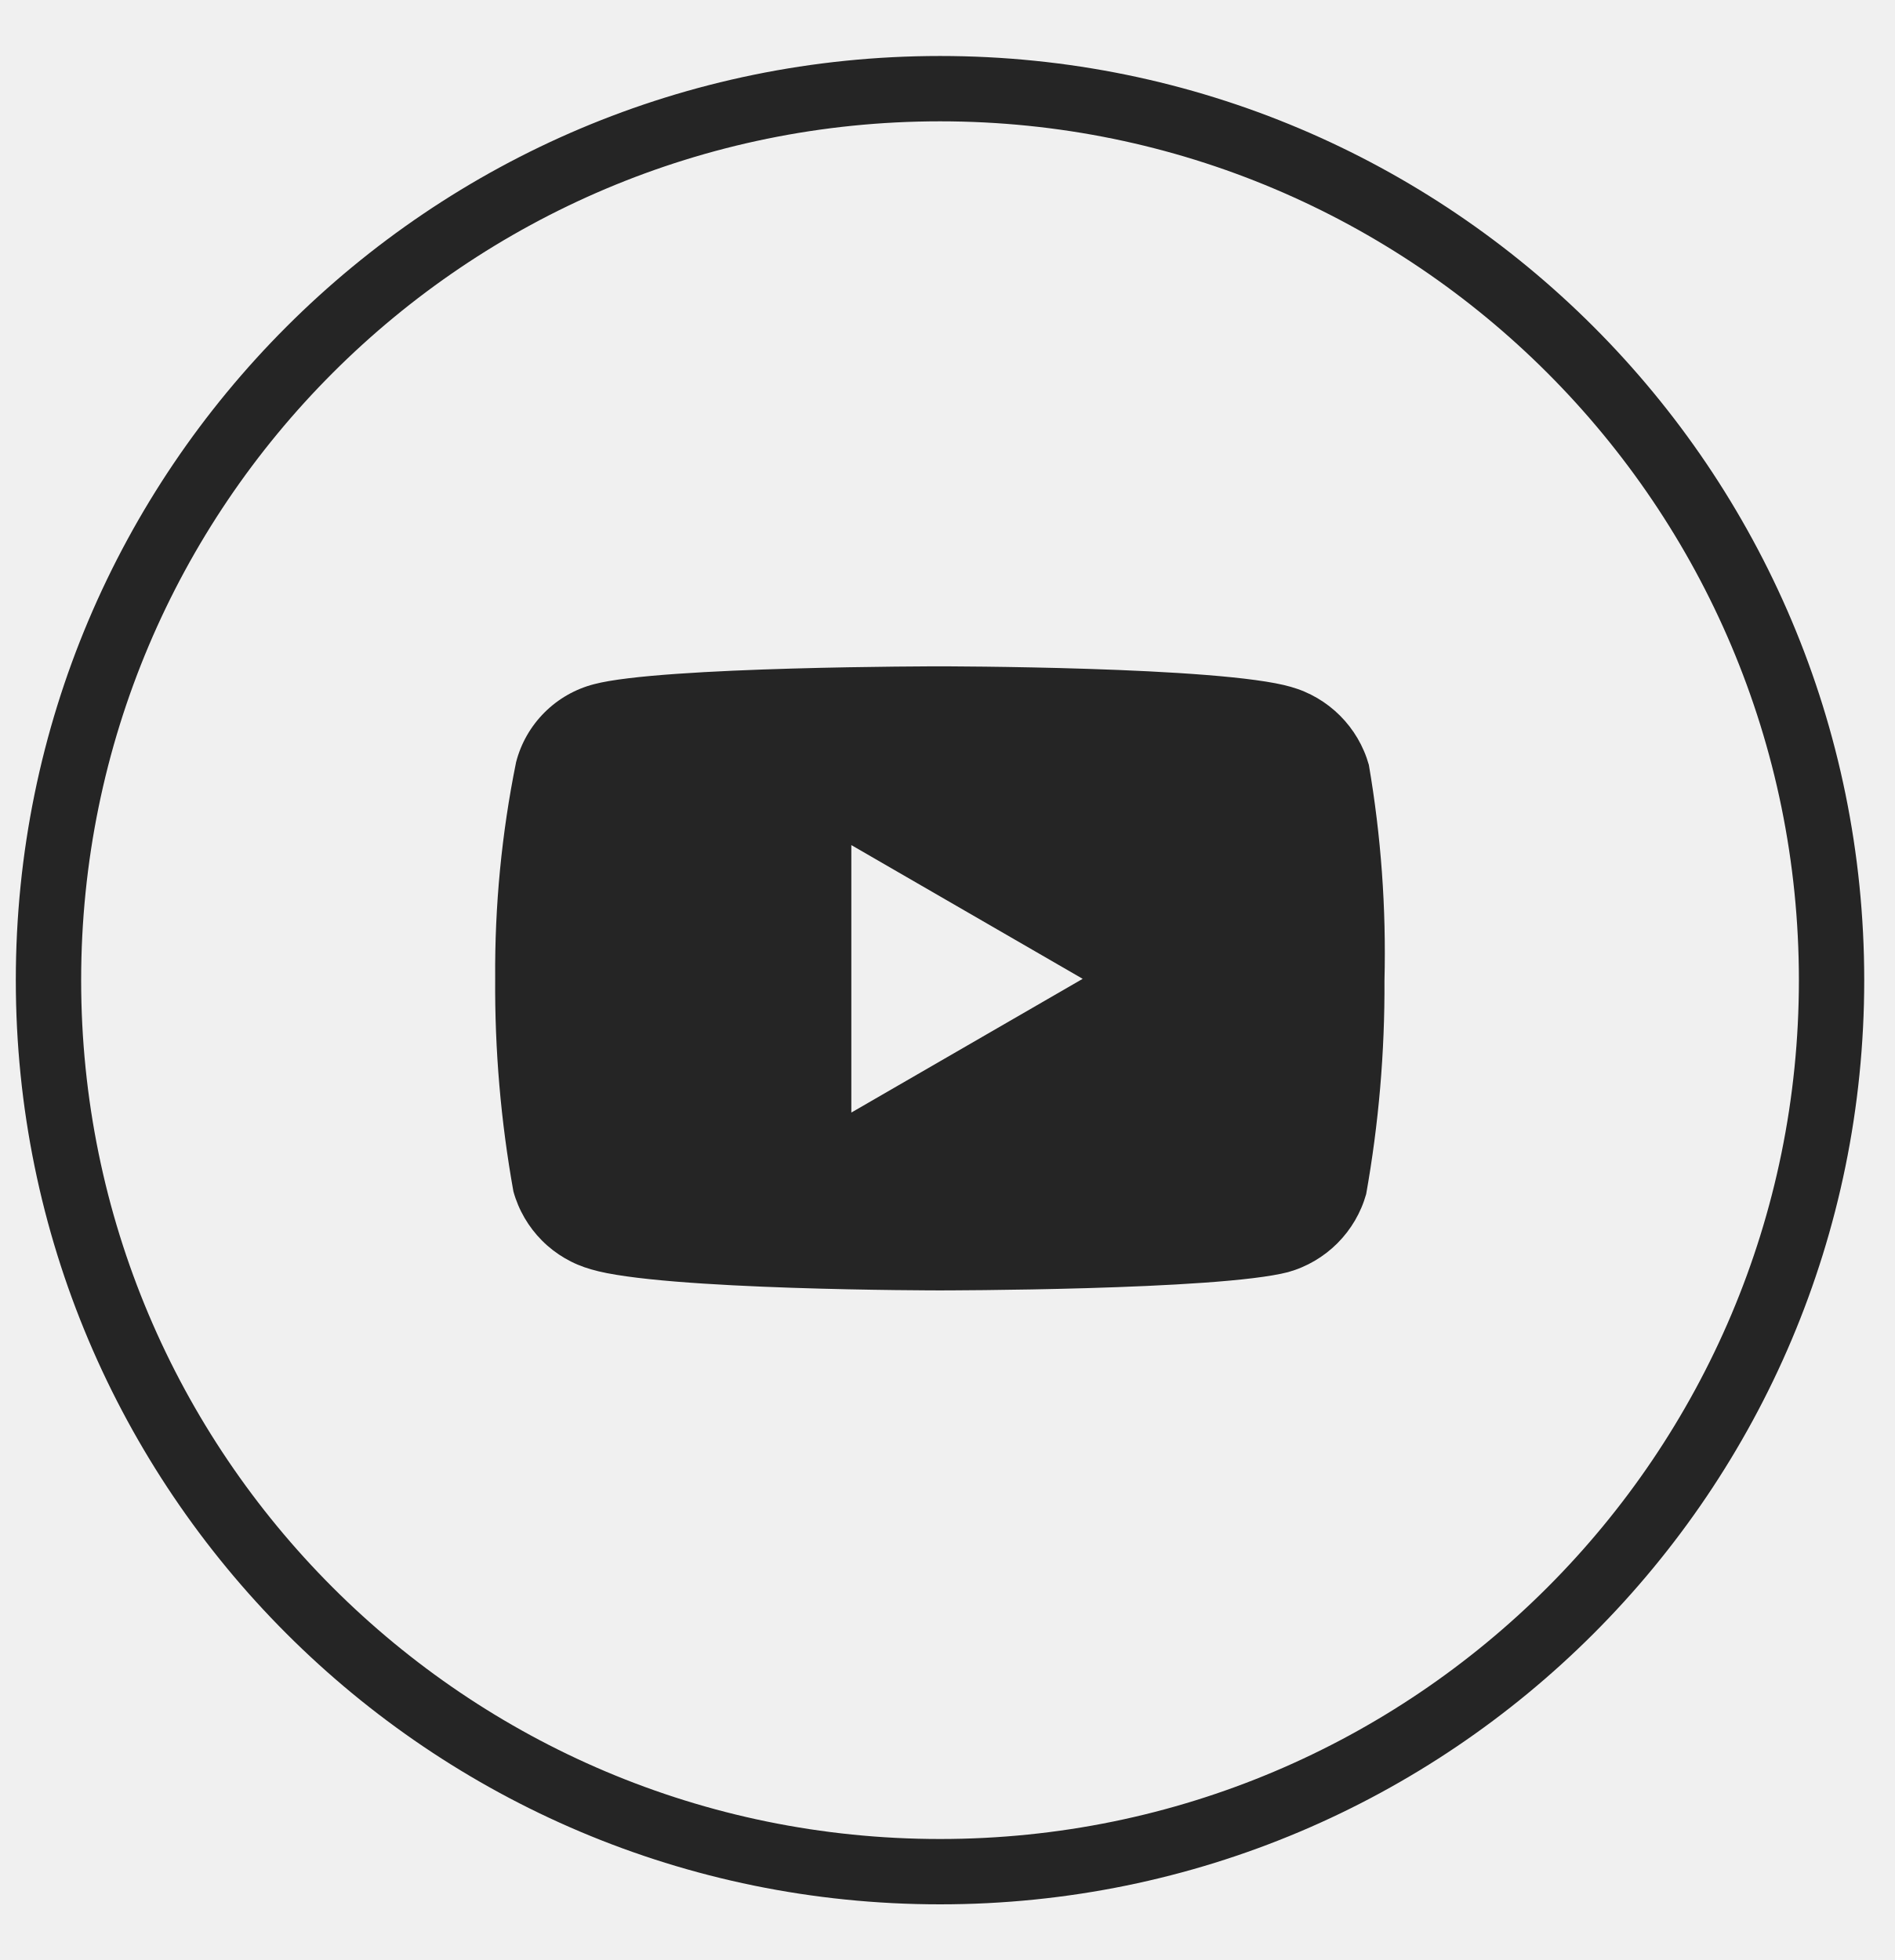
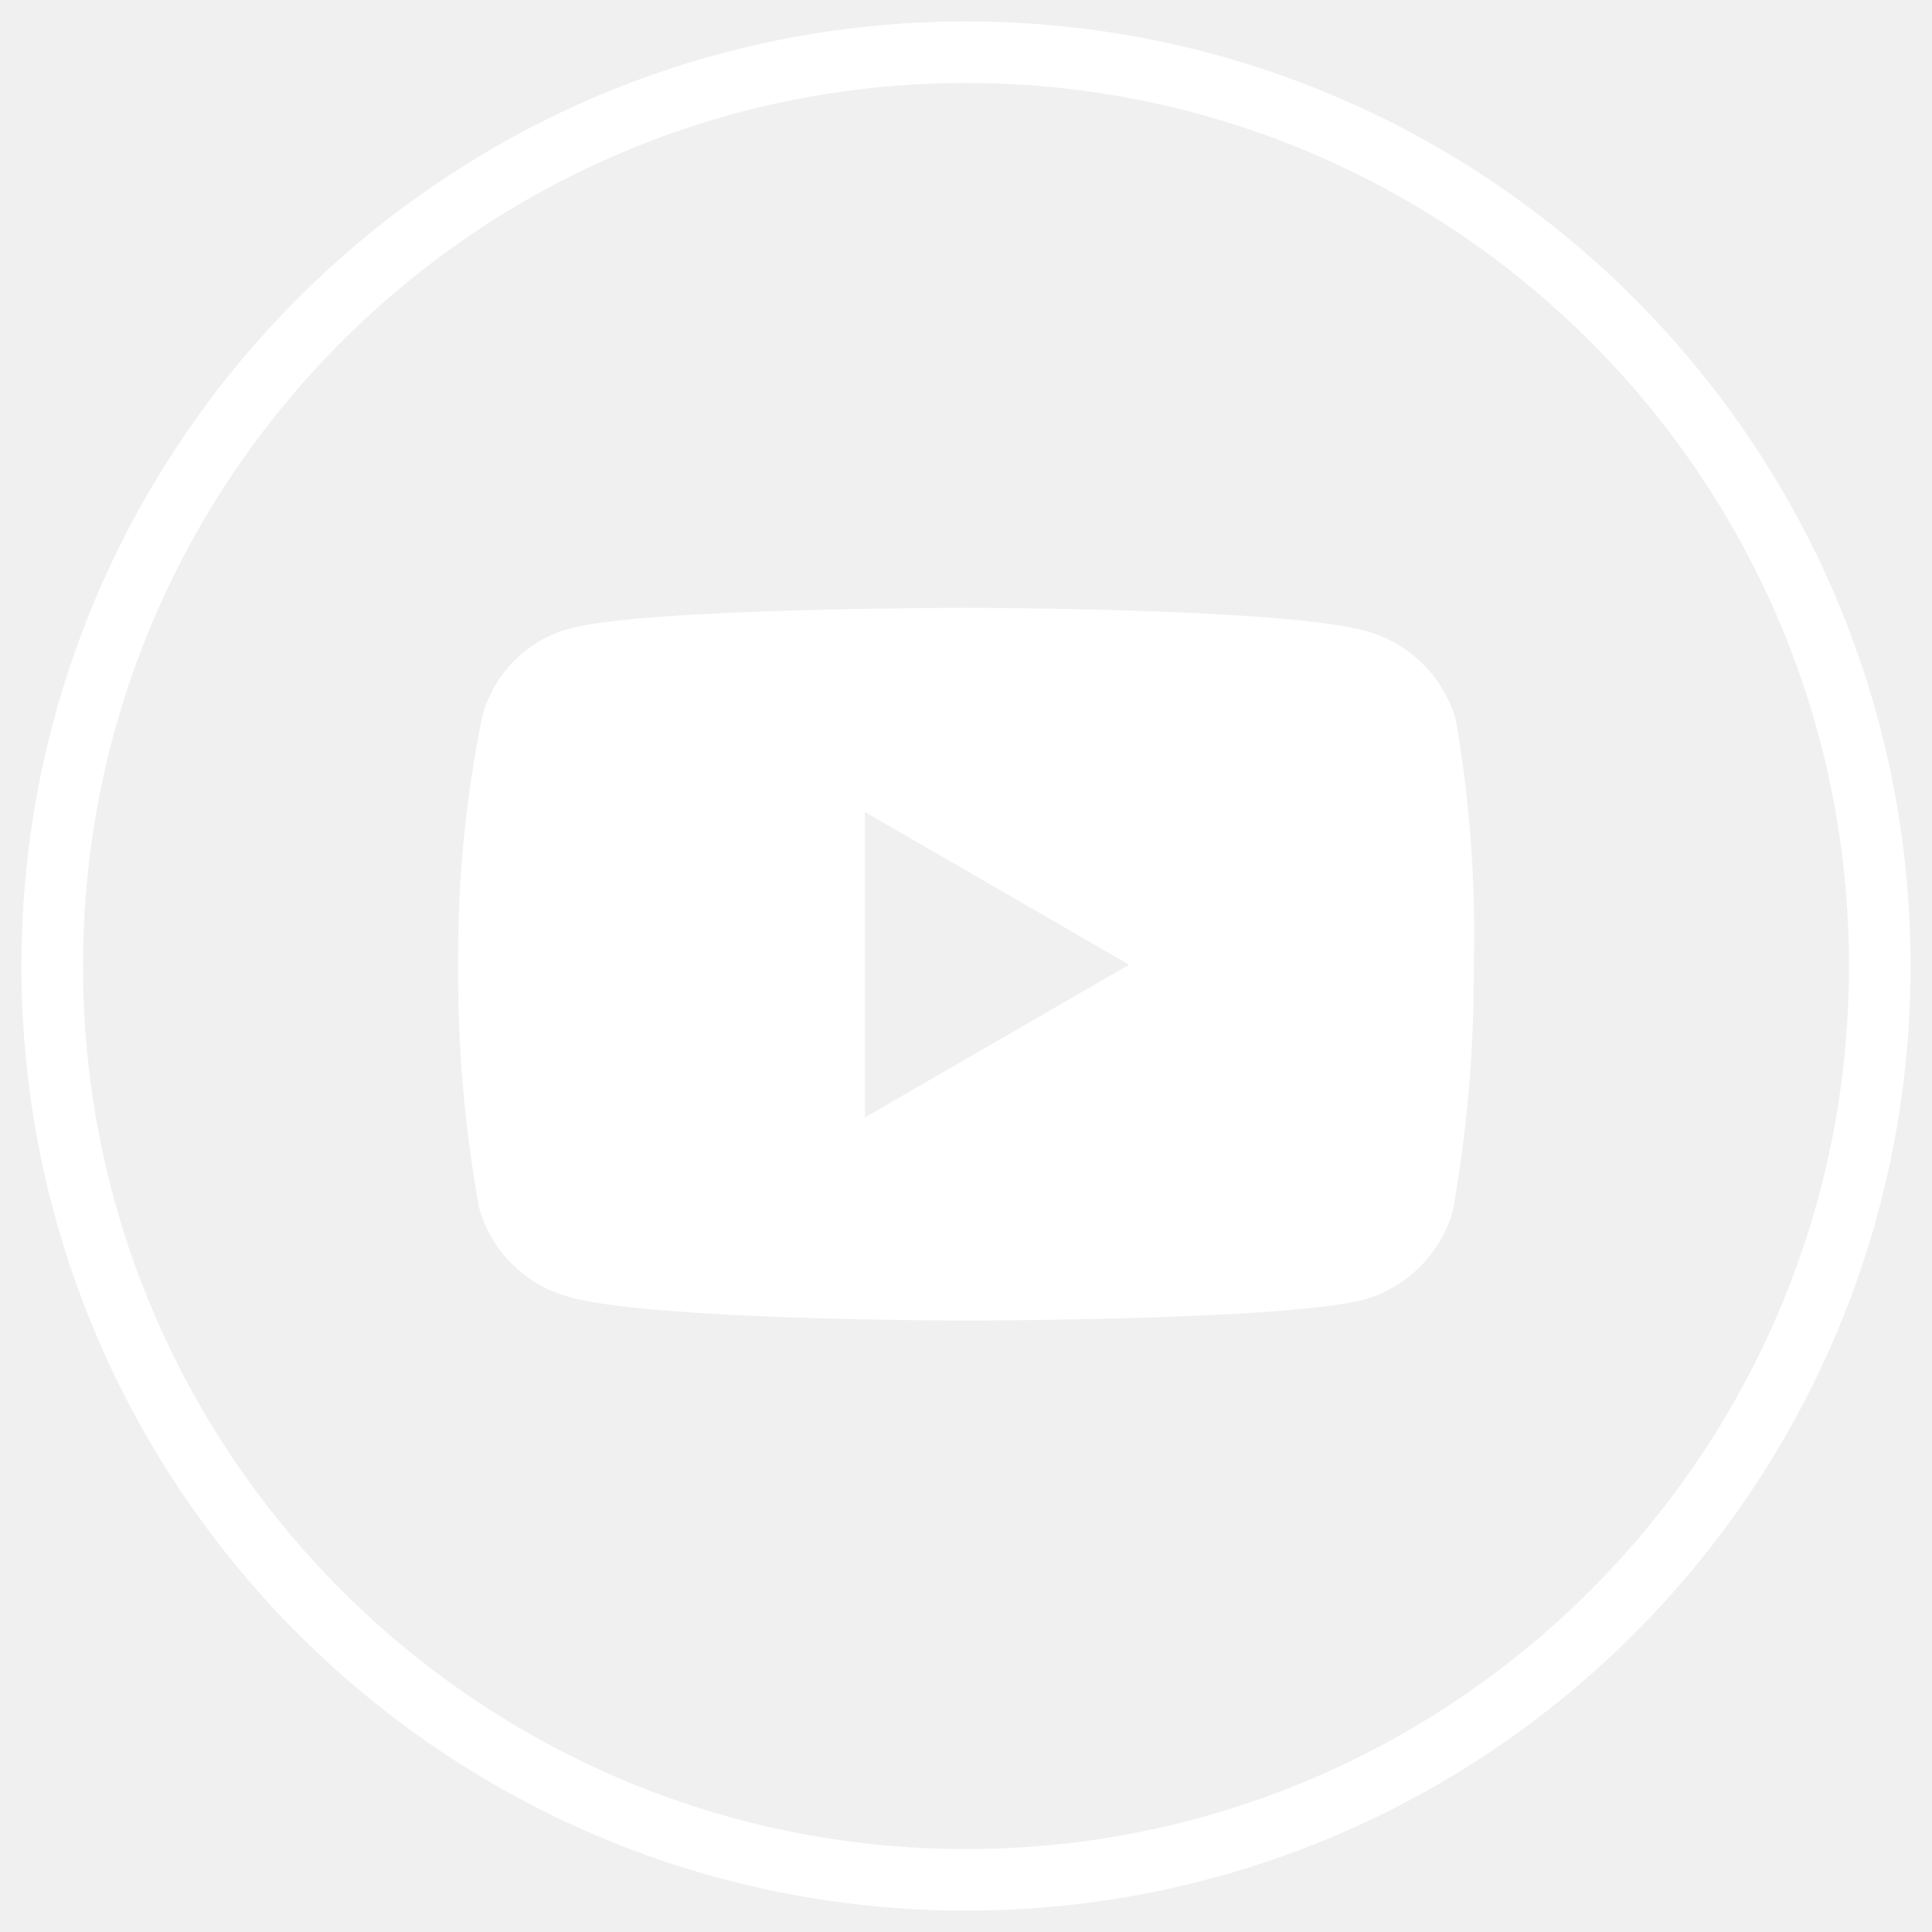
- <svg xmlns="http://www.w3.org/2000/svg" width="29" height="30" viewBox="0 0 29 30" fill="none">
-   <path d="M27.533 15.003C27.533 7.743 21.648 1.857 14.388 1.857C7.128 1.857 1.242 7.743 1.242 15.003C1.242 22.263 7.128 28.148 14.388 28.148C21.648 28.148 27.533 22.263 27.533 15.003ZM28.533 15.003C28.533 22.815 22.2 29.148 14.388 29.148C6.575 29.148 0.242 22.815 0.242 15.003C0.242 7.191 6.575 0.857 14.388 0.857C22.2 0.857 28.533 7.191 28.533 15.003Z" fill="#252525" />
-   <path fill-rule="evenodd" clip-rule="evenodd" d="M20.951 11.707C20.871 11.422 20.719 11.163 20.51 10.954C20.301 10.745 20.042 10.593 19.757 10.513C18.679 10.199 14.381 10.199 14.381 10.199C14.381 10.199 10.123 10.199 9.093 10.472C8.805 10.546 8.543 10.696 8.333 10.906C8.123 11.116 7.973 11.378 7.899 11.666C7.678 12.755 7.571 13.864 7.579 14.975C7.571 16.069 7.665 17.16 7.858 18.236C7.937 18.522 8.089 18.782 8.298 18.991C8.507 19.2 8.767 19.351 9.052 19.43C10.123 19.751 14.381 19.751 14.381 19.751C14.381 19.751 18.645 19.751 19.716 19.471C20.001 19.391 20.26 19.239 20.469 19.03C20.678 18.821 20.83 18.562 20.91 18.277C21.102 17.199 21.196 16.105 21.19 15.009C21.218 13.903 21.138 12.797 20.951 11.707ZM13.03 17.029V12.935L16.571 14.982L13.03 17.029Z" fill="#252525" />
+ <svg xmlns="http://www.w3.org/2000/svg" width="37" height="37" viewBox="0 0 37 37" fill="none">
+   <path d="M18.5 36.001C28.165 36.001 36 28.165 36 18.5C36 8.835 28.165 1 18.5 1C8.835 1 1 8.835 1 18.5C1 28.165 8.835 36.001 18.5 36.001Z" stroke="white" stroke-width="1.179" stroke-linecap="round" stroke-linejoin="round" />
+   <path fill-rule="evenodd" clip-rule="evenodd" d="M27.883 13.795C27.769 13.389 27.552 13.018 27.253 12.719C26.954 12.421 26.584 12.204 26.177 12.089C24.637 11.641 18.494 11.641 18.494 11.641C18.494 11.641 12.411 11.641 10.938 12.031C10.527 12.136 10.152 12.35 9.852 12.65C9.552 12.95 9.338 13.326 9.232 13.737C8.917 15.293 8.763 16.878 8.774 18.465C8.763 20.028 8.897 21.588 9.174 23.126C9.287 23.533 9.503 23.905 9.802 24.204C10.101 24.503 10.472 24.719 10.88 24.832C12.411 25.29 18.494 25.29 18.494 25.29C18.494 25.29 24.588 25.29 26.118 24.89C26.525 24.776 26.896 24.559 27.194 24.26C27.493 23.961 27.71 23.591 27.825 23.184C28.099 21.643 28.233 20.08 28.224 18.514C28.265 16.934 28.151 15.353 27.883 13.795ZM16.564 21.4V15.55L21.624 18.475L16.564 21.4Z" fill="white" />
</svg>
